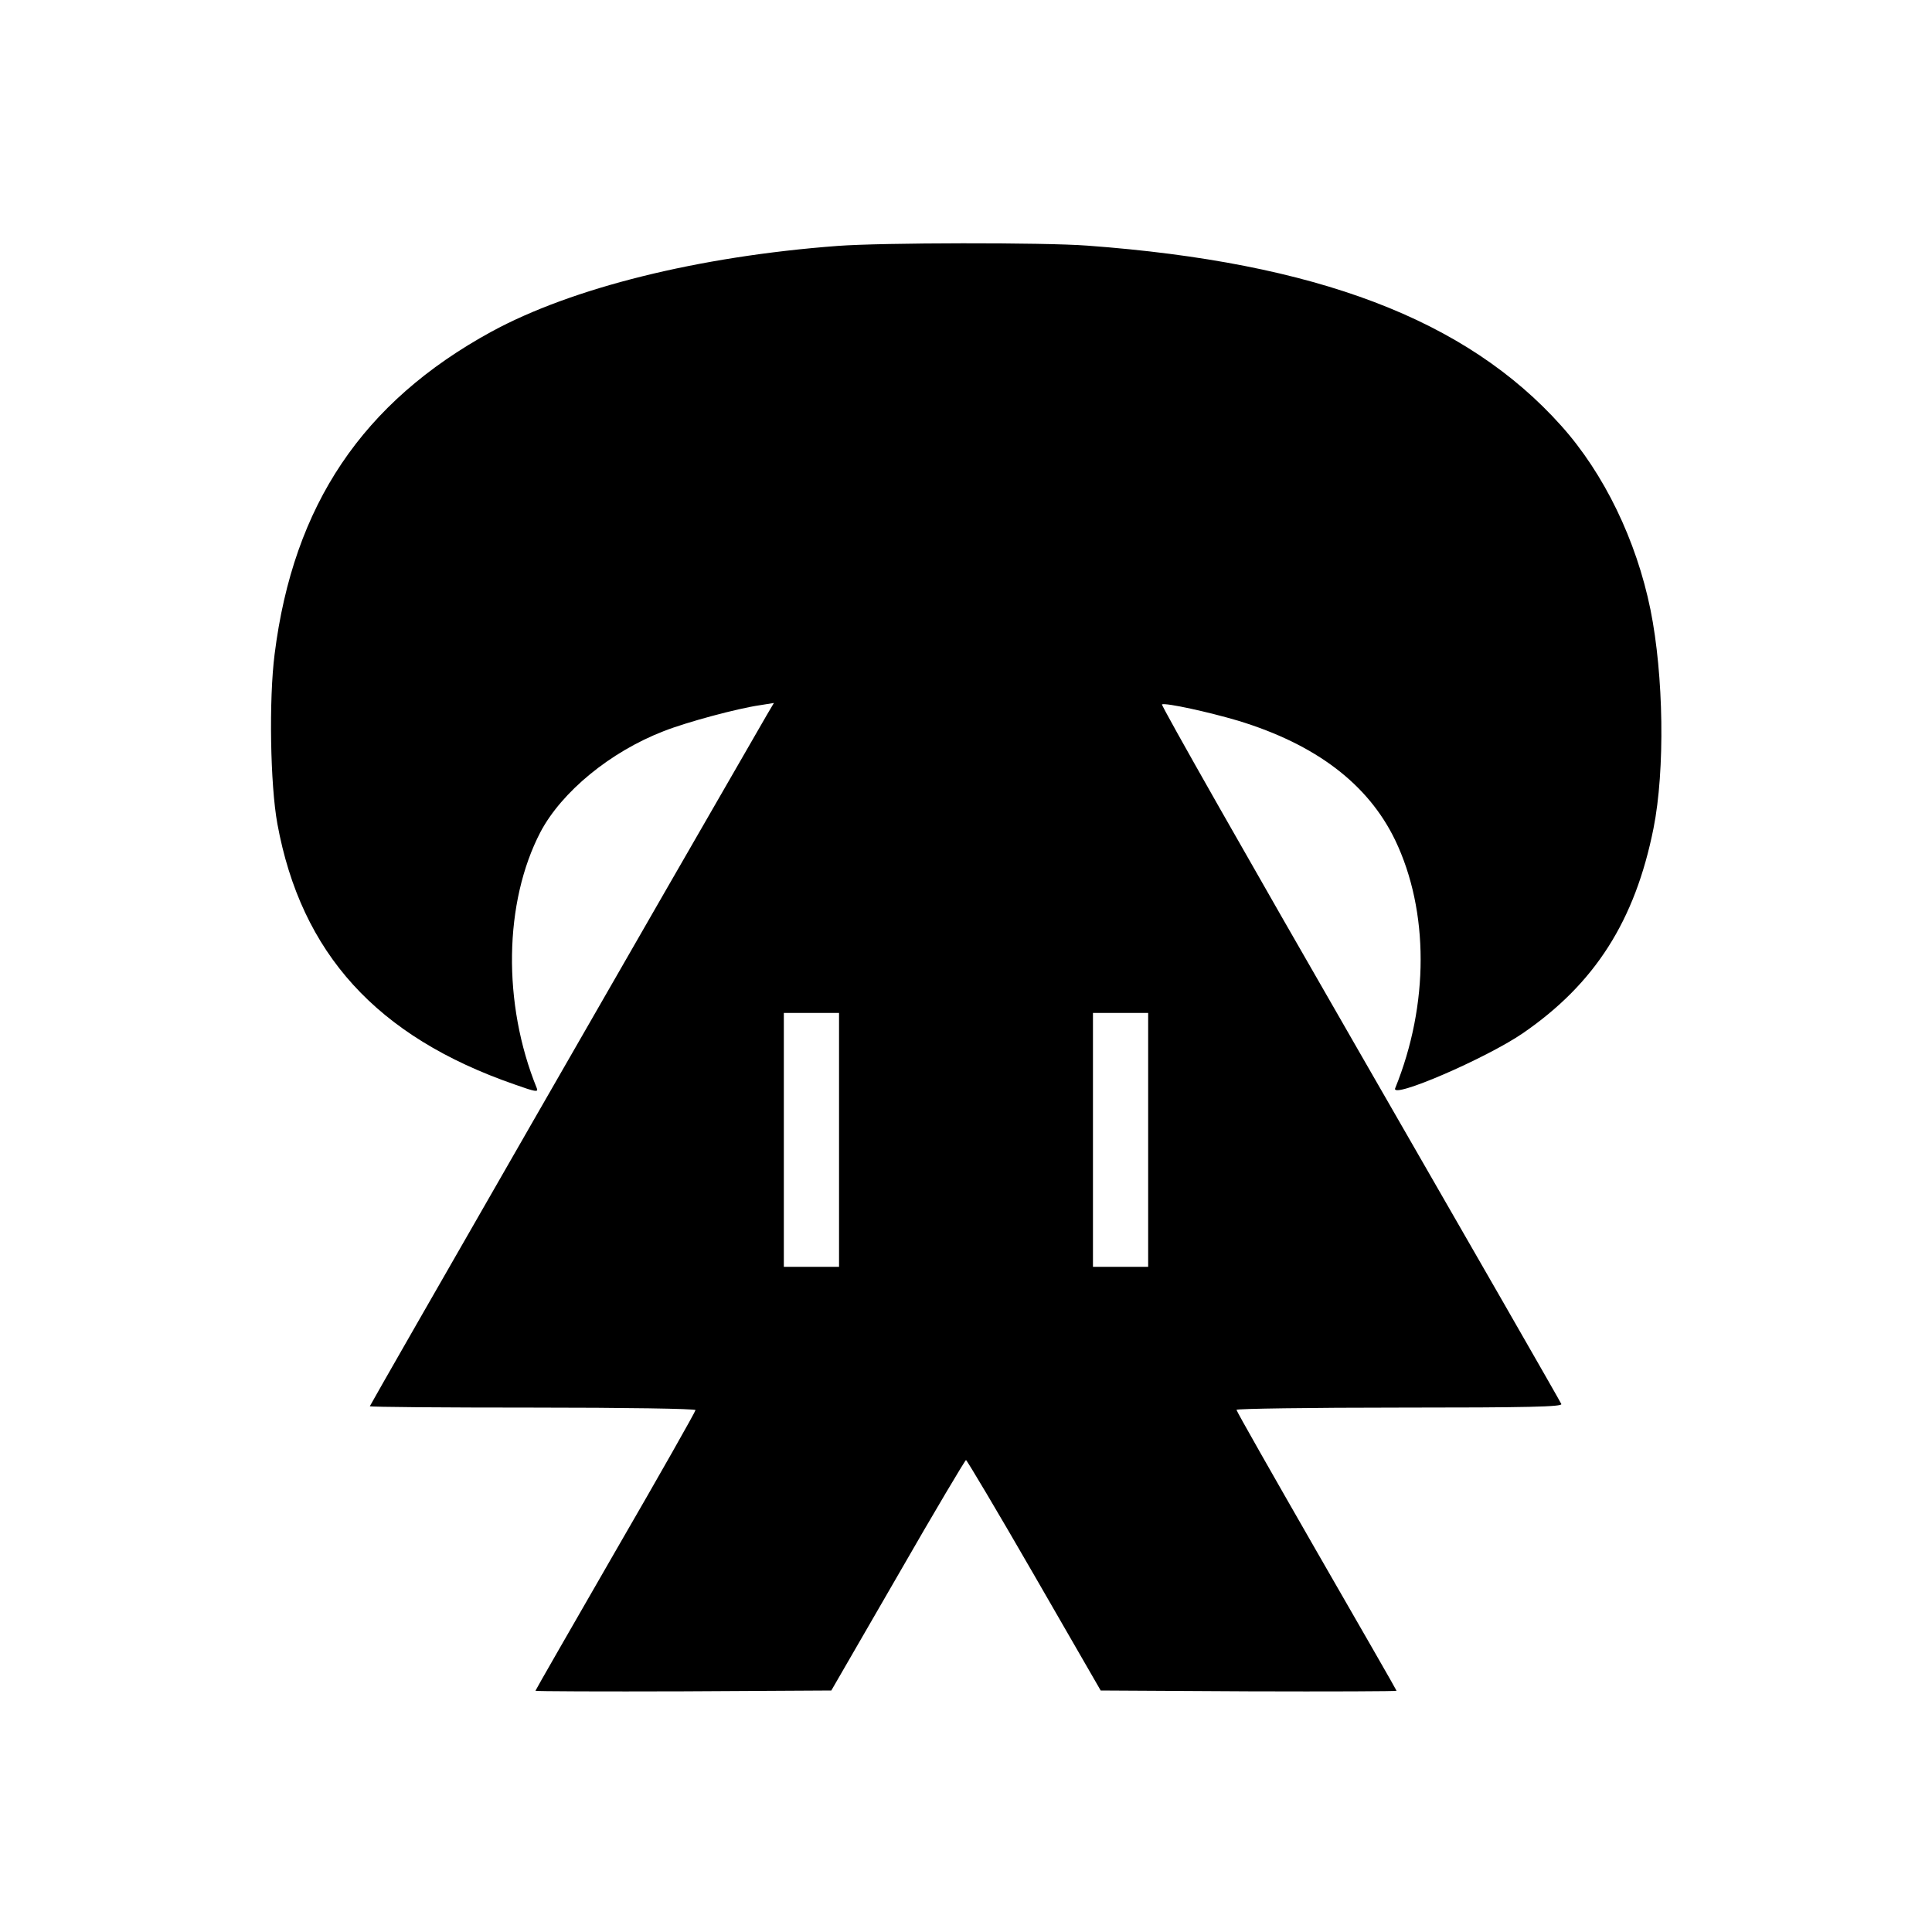
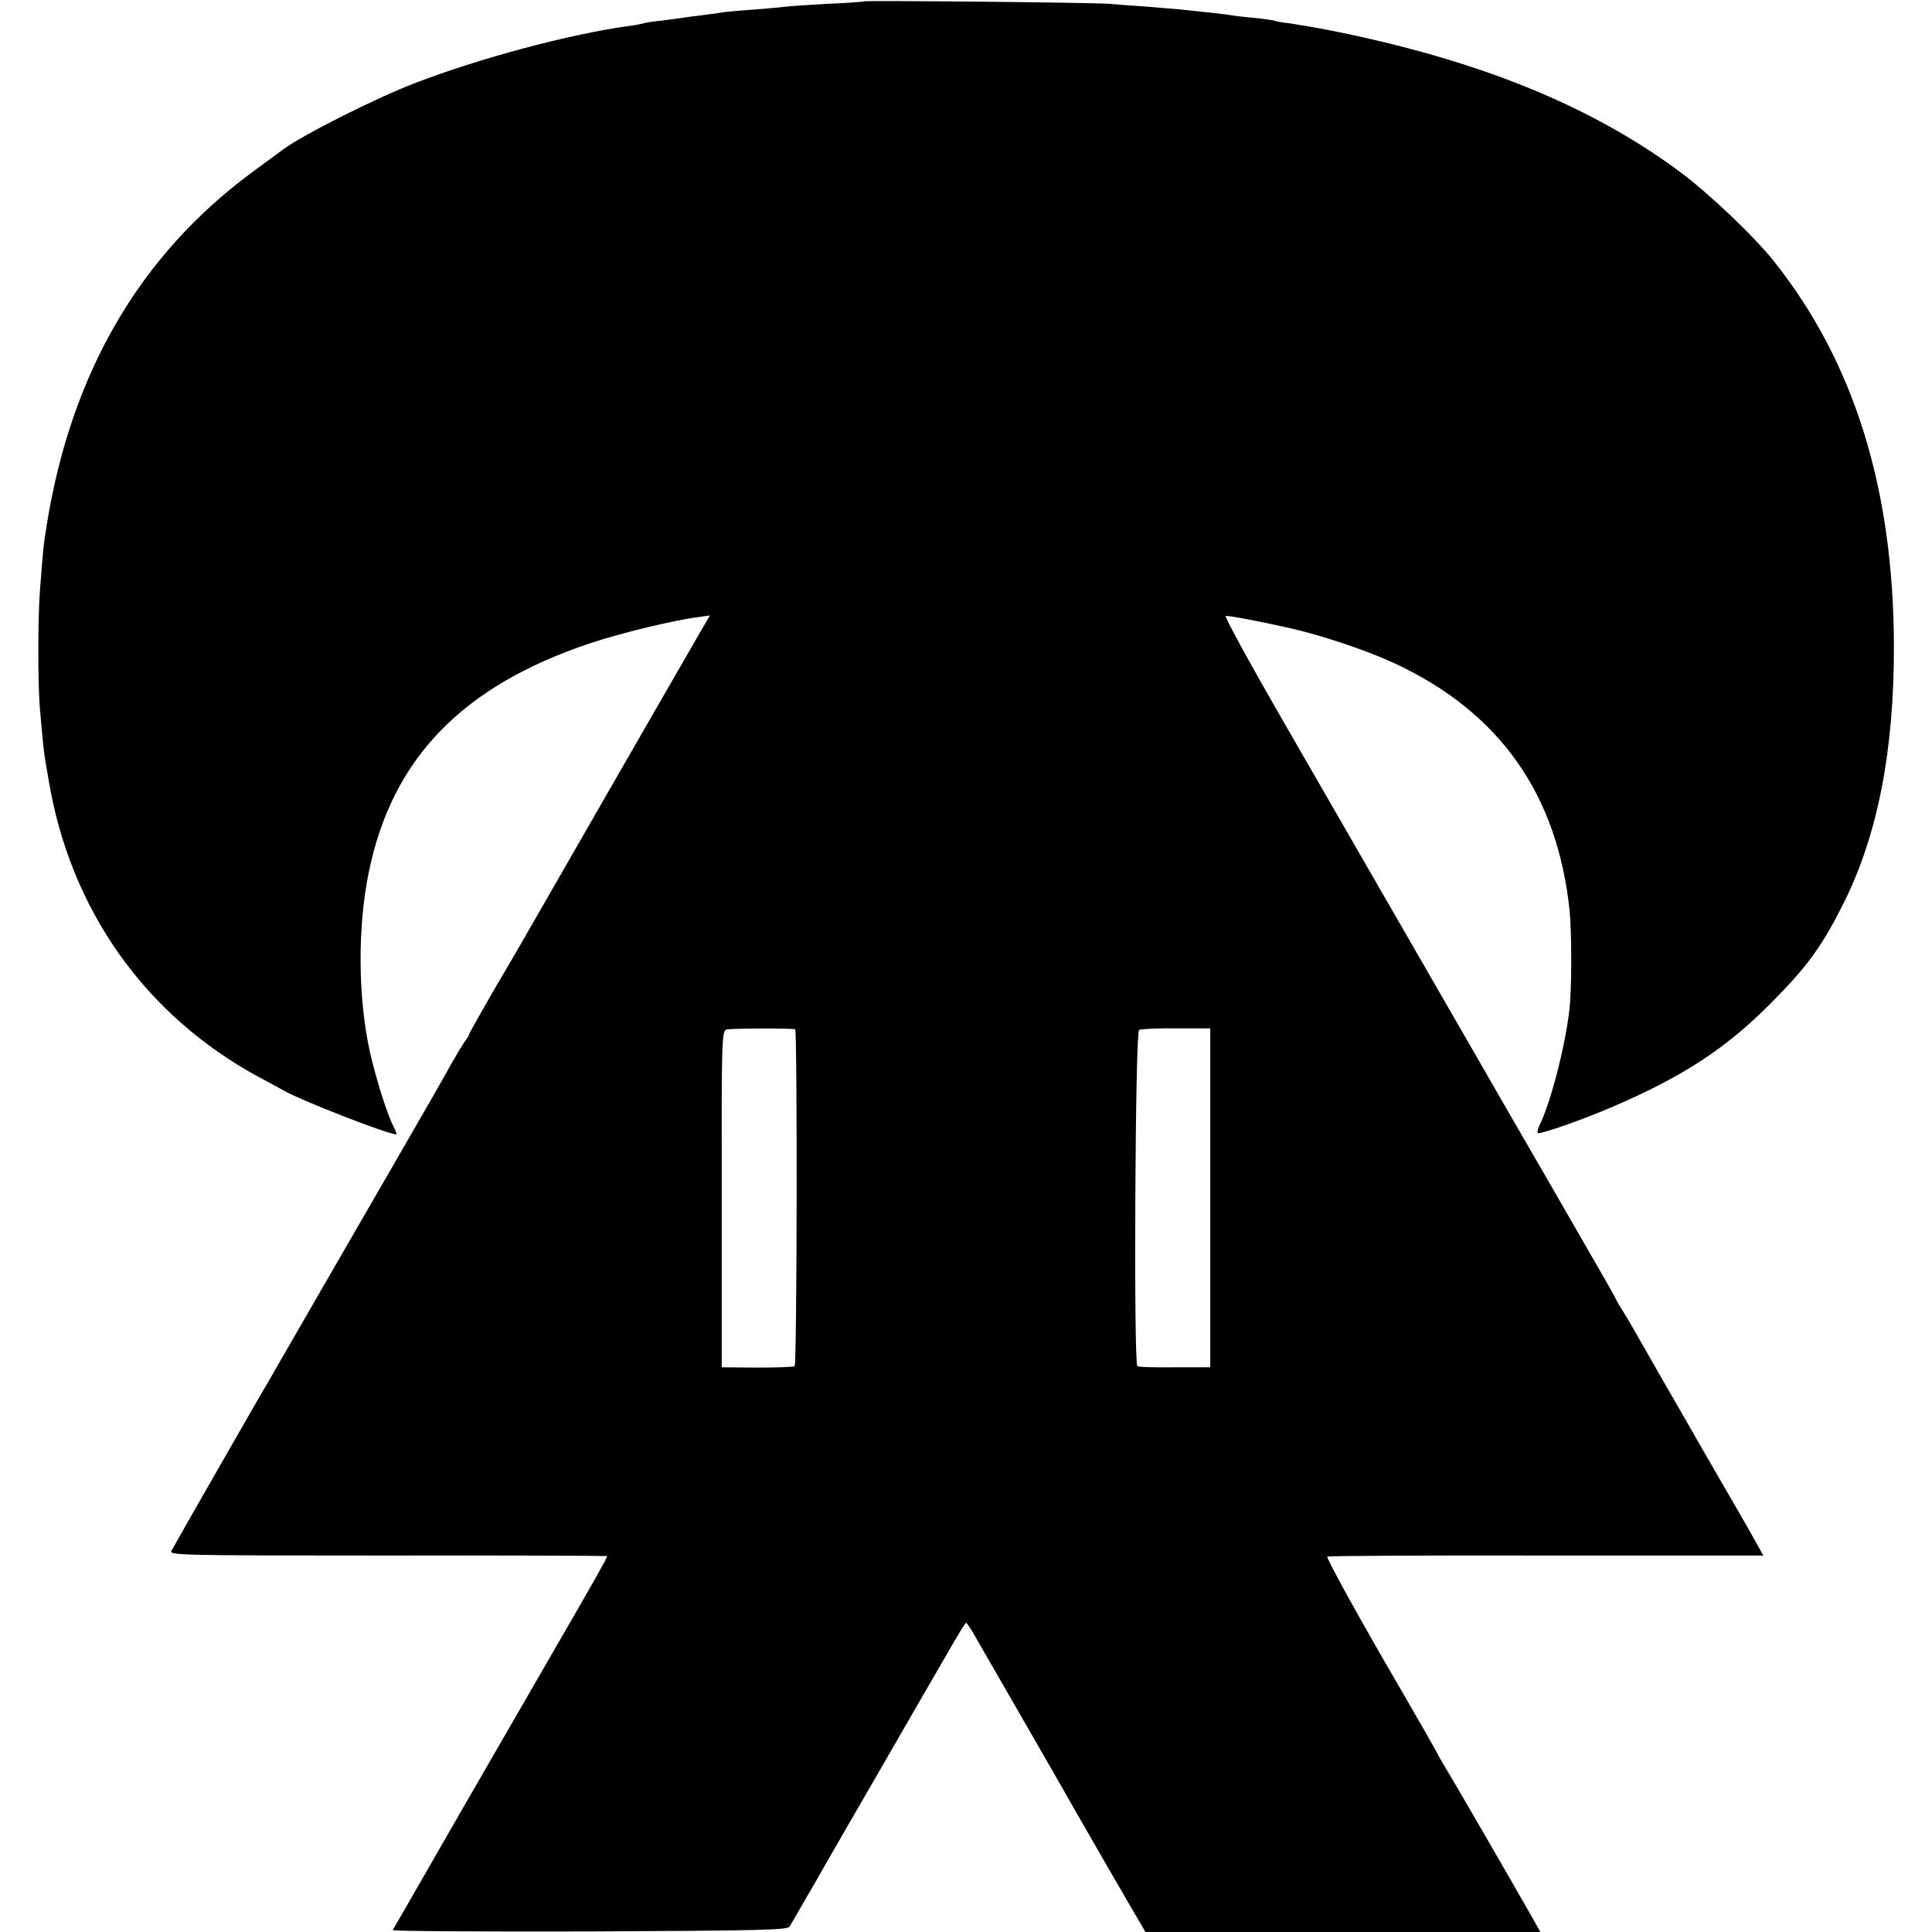
<svg xmlns="http://www.w3.org/2000/svg" version="1.0" width="700pt" height="700pt" viewBox="0 0 700 700" preserveAspectRatio="xMidYMid meet">
  <g transform="translate(0,700) scale(0.1,-0.1)" fill="#000000" stroke="none">
-     <path d="M3035 6109 c-506 -38 -963 -152 -1255 -311 -466 -255 -717 -627 -785 -1168 -21 -164 -16 -473 10 -615 86 -469 360 -771 859 -944 76 -27 87 -29 81 -14 -125 307 -119 674 13 928 77 146 253 291 447 366 84 33 266 82 349 94 l50 8 -26 -44 c-360 -623 -1438 -2500 -1438 -2504 0 -3 266 -5 590 -5 334 0 590 -4 590 -9 0 -5 -130 -235 -290 -511 -159 -276 -290 -504 -290 -506 0 -2 241 -3 536 -2 l536 3 241 417 c132 230 244 418 247 418 3 0 115 -188 247 -417 l241 -418 536 -3 c295 -1 536 0 536 2 0 2 -131 230 -290 506 -159 277 -290 507 -290 512 0 4 266 8 591 8 469 0 590 3 586 13 -2 6 -331 579 -730 1272 -399 693 -722 1261 -717 1263 16 6 170 -28 275 -59 283 -86 472 -230 570 -433 123 -257 123 -596 0 -899 -17 -41 327 107 462 199 262 180 407 408 474 743 42 211 37 554 -11 792 -51 251 -168 493 -323 666 -345 386 -888 592 -1717 653 -158 12 -746 11 -905 -1z m5 -3239 l0 -460 -100 0 -100 0 0 460 0 460 100 0 100 0 0 -460z m1120 0 l0 -460 -100 0 -100 0 0 460 0 460 100 0 100 0 0 -460z" />
+     <path d="M3128 6995 c-2 -2 -62 -6 -134 -9 -72 -4 -142 -9 -155 -11 -13 -2 -63 -6 -111 -10 -49 -3 -96 -8 -105 -9 -10 -2 -45 -7 -78 -11 -32 -4 -66 -8 -75 -10 -8 -1 -42 -6 -75 -10 -32 -3 -62 -8 -65 -10 -3 -1 -25 -6 -50 -9 -215 -29 -546 -118 -779 -208 -147 -57 -404 -187 -476 -240 -5 -4 -57 -42 -114 -84 -405 -300 -652 -724 -741 -1272 -12 -74 -14 -93 -25 -237 -8 -98 -8 -337 -1 -425 11 -127 15 -168 21 -201 3 -19 8 -47 11 -64 78 -470 349 -854 763 -1078 31 -16 74 -40 96 -52 73 -39 371 -155 401 -155 2 0 -2 12 -10 28 -23 44 -65 177 -86 272 -43 195 -45 449 -4 649 84 413 339 676 804 831 111 37 299 82 388 94 l44 6 -25 -43 c-90 -155 -629 -1093 -654 -1137 -11 -19 -59 -102 -107 -183 -47 -82 -86 -151 -86 -154 0 -3 -8 -17 -19 -31 -10 -15 -32 -52 -49 -82 -16 -30 -87 -154 -157 -275 -70 -121 -210 -364 -312 -540 -101 -176 -189 -327 -193 -335 -16 -25 -339 -590 -349 -609 -9 -16 30 -17 785 -17 437 1 794 -1 794 -2 0 -6 -53 -100 -170 -302 -62 -107 -223 -386 -358 -620 -134 -234 -246 -428 -249 -433 -2 -4 318 -6 713 -5 625 3 718 5 725 18 5 8 30 51 55 95 26 44 58 100 72 125 14 25 105 182 202 350 97 168 205 356 241 417 35 62 66 113 69 113 3 0 13 -15 24 -33 10 -17 95 -166 190 -330 94 -163 179 -312 189 -330 43 -75 221 -384 234 -404 l13 -23 716 0 715 0 -24 43 c-56 99 -302 525 -324 559 -12 21 -23 39 -23 41 0 2 -92 163 -205 357 -112 195 -200 357 -196 360 5 3 363 5 795 4 l785 0 -28 50 c-15 28 -70 123 -121 211 -51 88 -104 180 -118 205 -14 25 -57 99 -95 165 -38 66 -83 145 -100 175 -17 30 -38 66 -47 80 -9 14 -20 32 -24 40 -8 18 -1 6 -260 455 -115 198 -217 376 -228 395 -11 19 -28 49 -38 66 -21 36 -390 677 -691 1199 -114 198 -203 361 -198 363 7 3 127 -20 229 -43 116 -26 278 -80 380 -127 382 -177 593 -474 637 -898 8 -82 8 -286 -1 -360 -15 -132 -68 -336 -108 -417 -6 -13 -9 -25 -7 -28 7 -7 169 50 279 98 252 109 405 210 565 371 136 137 186 207 265 364 124 249 183 554 182 935 -2 569 -145 1027 -436 1392 -71 89 -236 246 -340 323 -324 240 -731 405 -1262 511 -55 11 -122 22 -148 26 -27 3 -51 7 -55 9 -3 2 -37 7 -74 11 -37 3 -77 8 -87 10 -16 3 -63 8 -185 21 -16 1 -70 6 -120 10 -49 3 -110 8 -135 10 -54 5 -887 13 -892 9z m-247 -3724 c8 -1 7 -1215 -2 -1221 -4 -3 -65 -5 -136 -5 l-128 1 0 609 c-1 585 0 610 18 615 14 4 222 5 248 1z m1504 -611 l0 -614 -128 0 c-71 -1 -132 1 -136 4 -14 9 -8 1210 6 1218 6 4 67 7 135 6 l123 0 0 -614z" />
  </g>
</svg>
